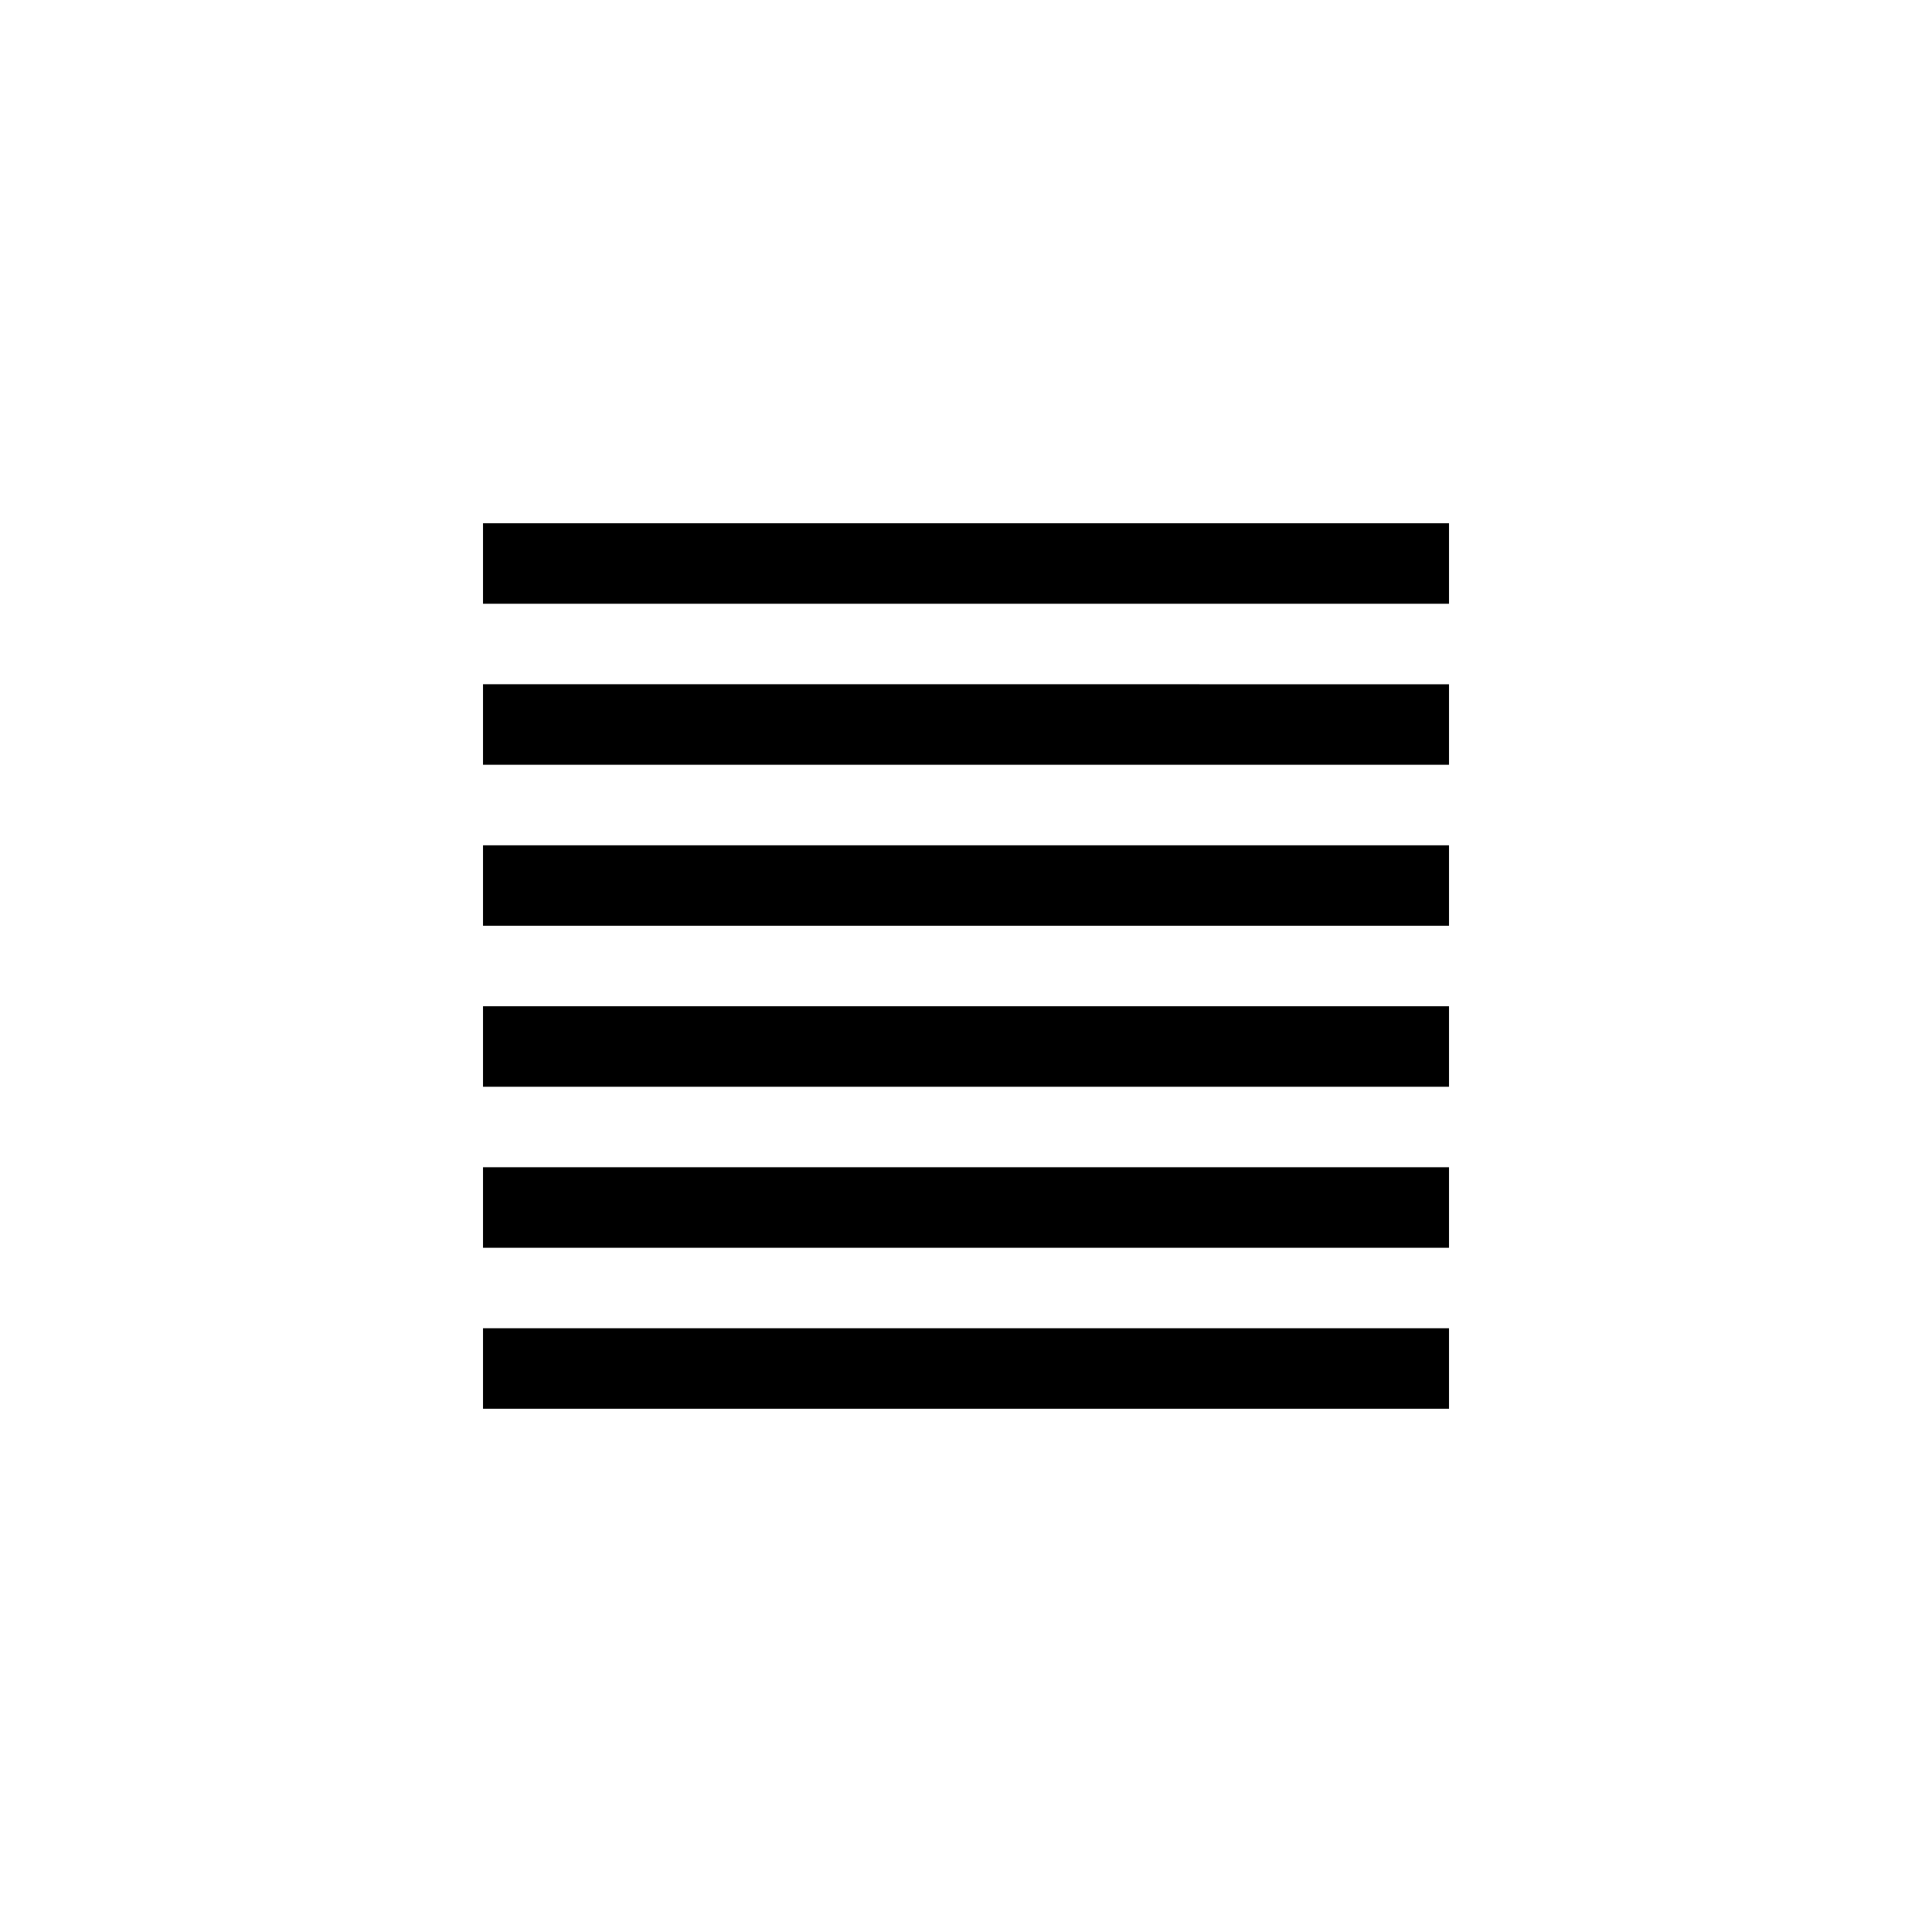
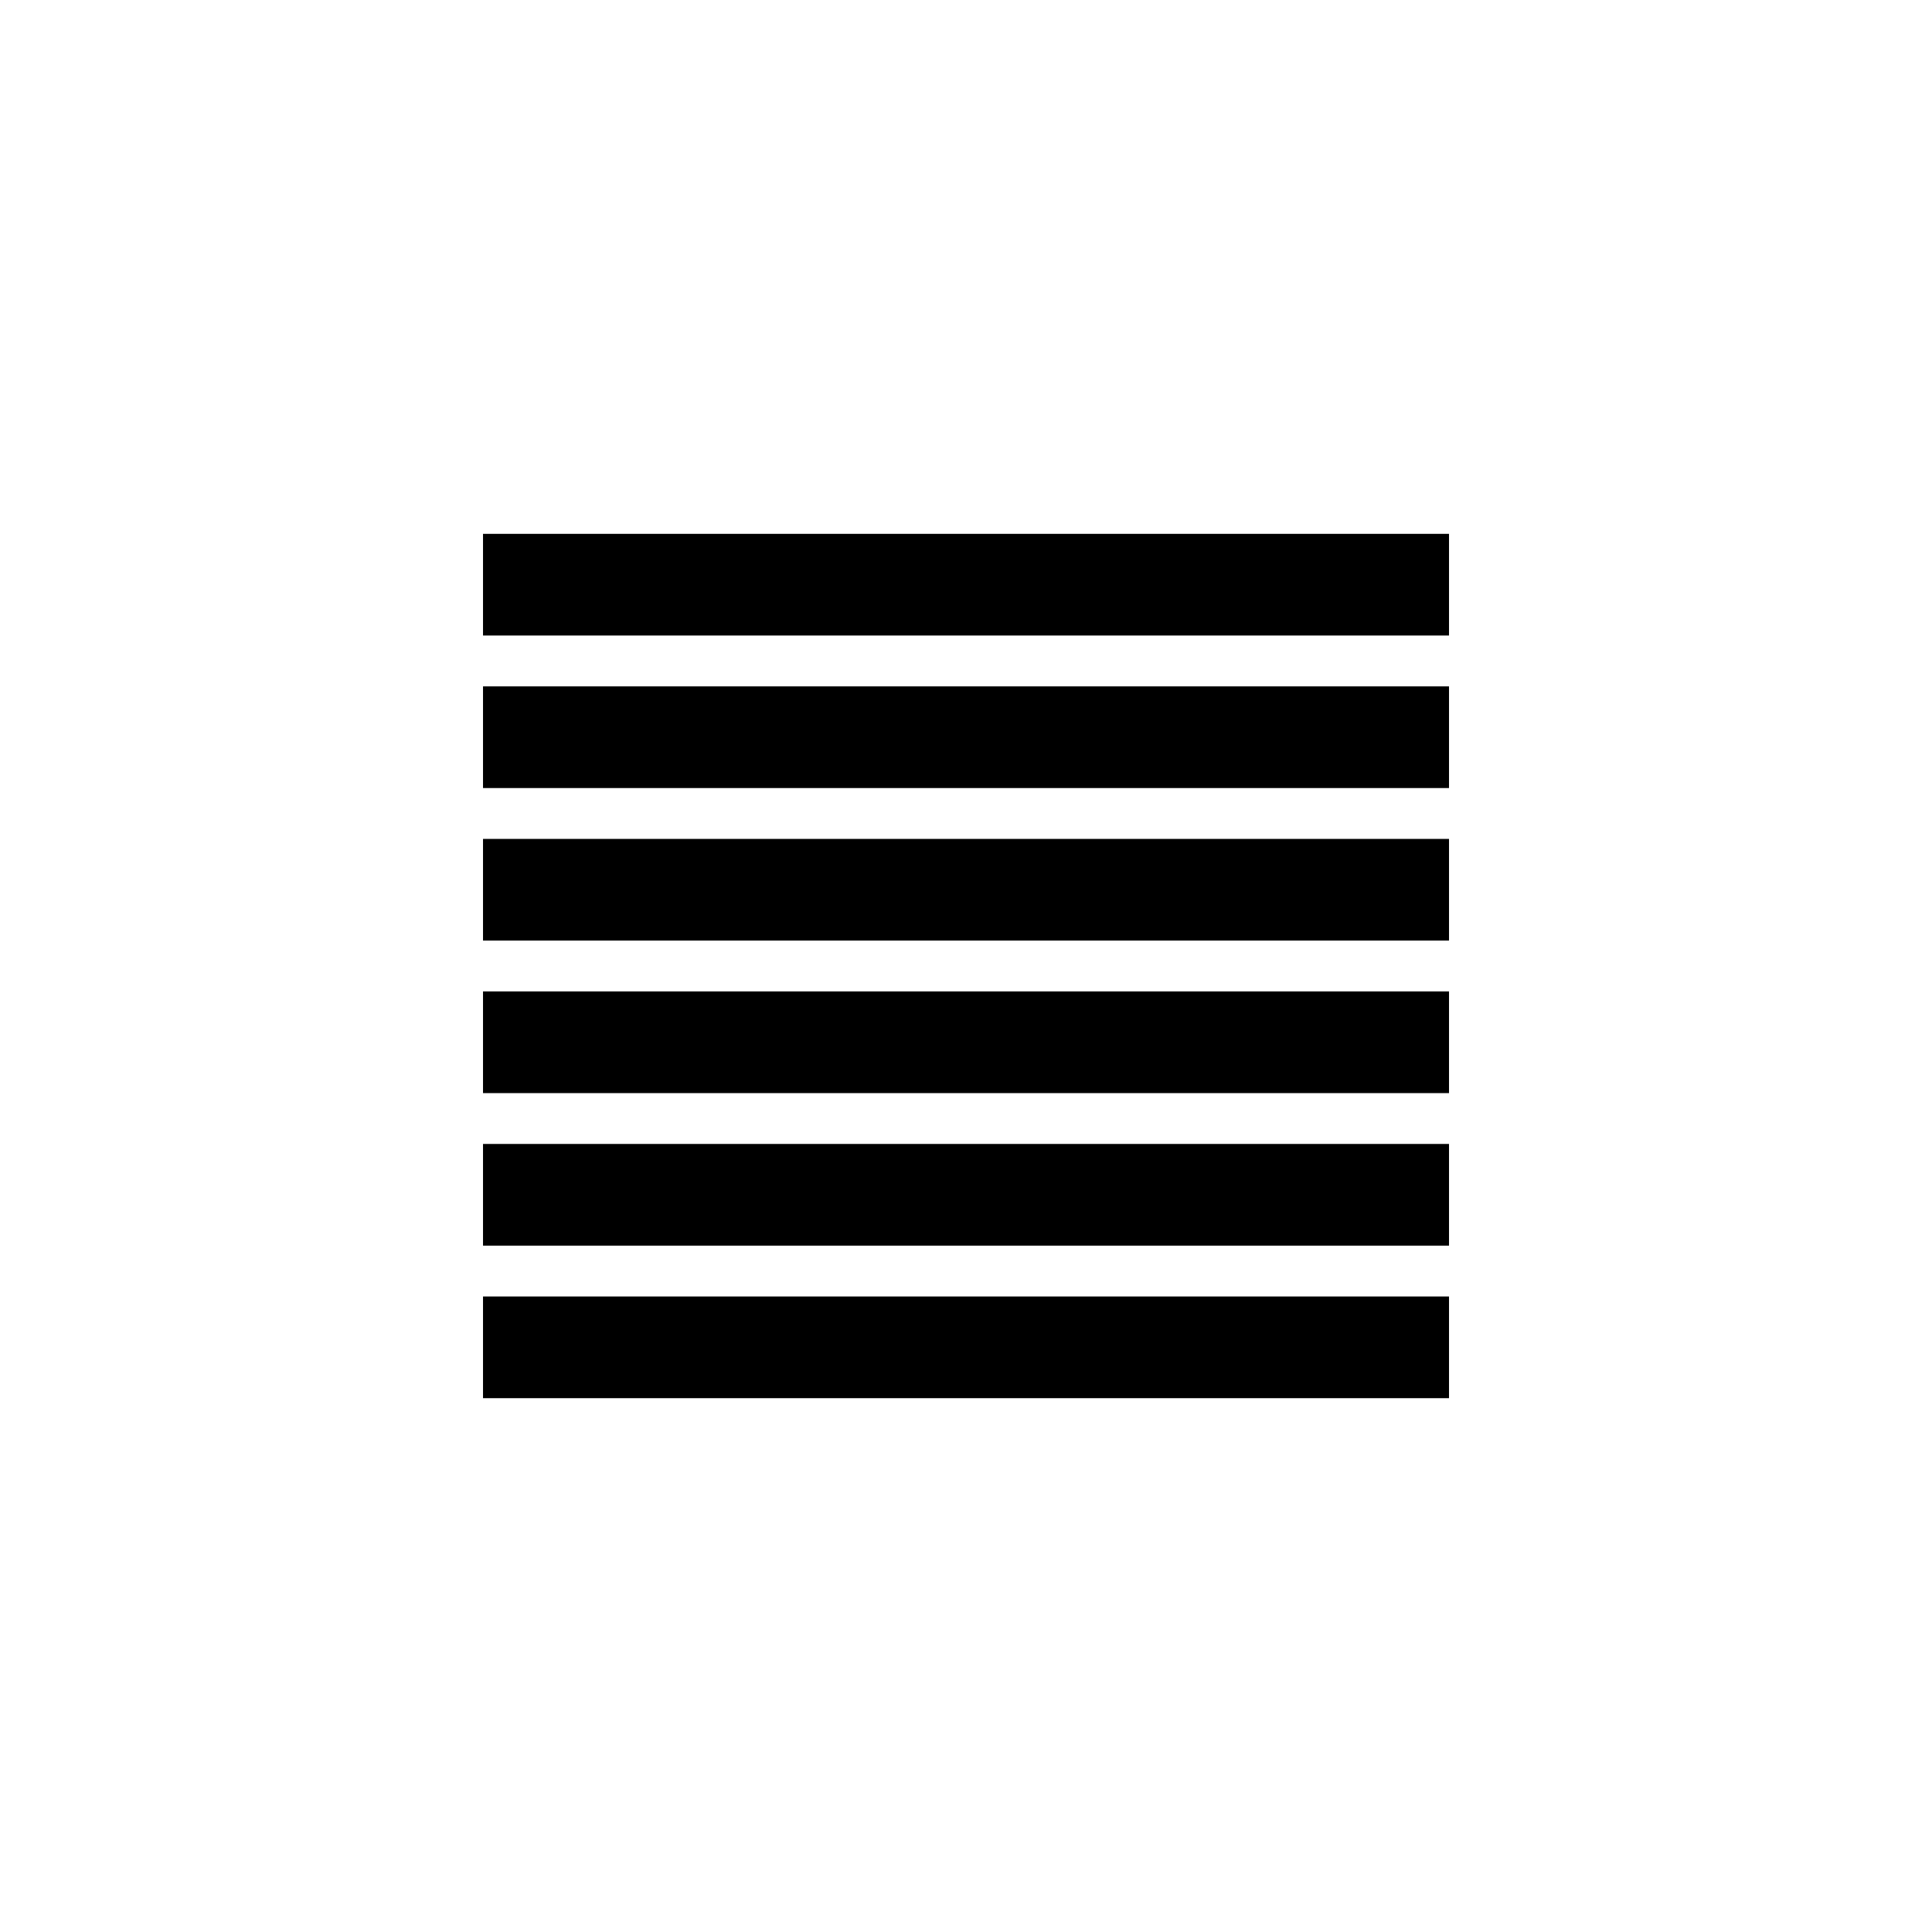
<svg xmlns="http://www.w3.org/2000/svg" version="1.1" baseProfile="full" width="76.011" height="76.011" viewBox="0 0 76.01 76.01" enable-background="new 0 0 76.01 76.01" xml:space="preserve">
-   <path fill="#000000" fill-opacity="1" stroke-width="0.2" stroke-linejoin="round" d="M 19.003,20.586L 57.008,20.586L 57.008,23.753L 19.003,23.753L 19.003,20.586 Z M 19.003,26.92L 57.008,26.921L 57.008,30.088L 19.003,30.088L 19.003,26.92 Z M 19.003,33.255L 57.008,33.255L 57.008,36.422L 19.003,36.422L 19.003,33.255 Z M 19.003,39.589L 57.008,39.589L 57.008,42.756L 19.003,42.756L 19.003,39.589 Z M 19.003,45.923L 57.008,45.923L 57.008,49.09L 19.003,49.09L 19.003,45.923 Z M 19.003,52.257L 57.008,52.257L 57.008,55.424L 19.003,55.424L 19.003,52.257 Z " />
+   <path fill="#000000" fill-opacity="1" stroke-width="0.2" stroke-linejoin="round" d="M 57.008,21.003L 57.008,25.003L 19.003,25.003L 19.003,21.003L 57.008,21.003 Z M 57.008,27.004L 57.008,31.004L 19.003,31.004L 19.003,27.004L 57.008,27.004 Z M 57.008,33.005L 57.008,37.005L 19.003,37.005L 19.003,33.005L 57.008,33.005 Z M 57.008,39.005L 57.008,43.006L 19.003,43.006L 19.003,39.005L 57.008,39.005 Z M 57.008,45.006L 57.008,49.007L 19.003,49.007L 19.003,45.006L 57.008,45.006 Z M 57.008,51.007L 57.008,55.008L 19.003,55.008L 19.003,51.007L 57.008,51.007 Z " />
</svg>
